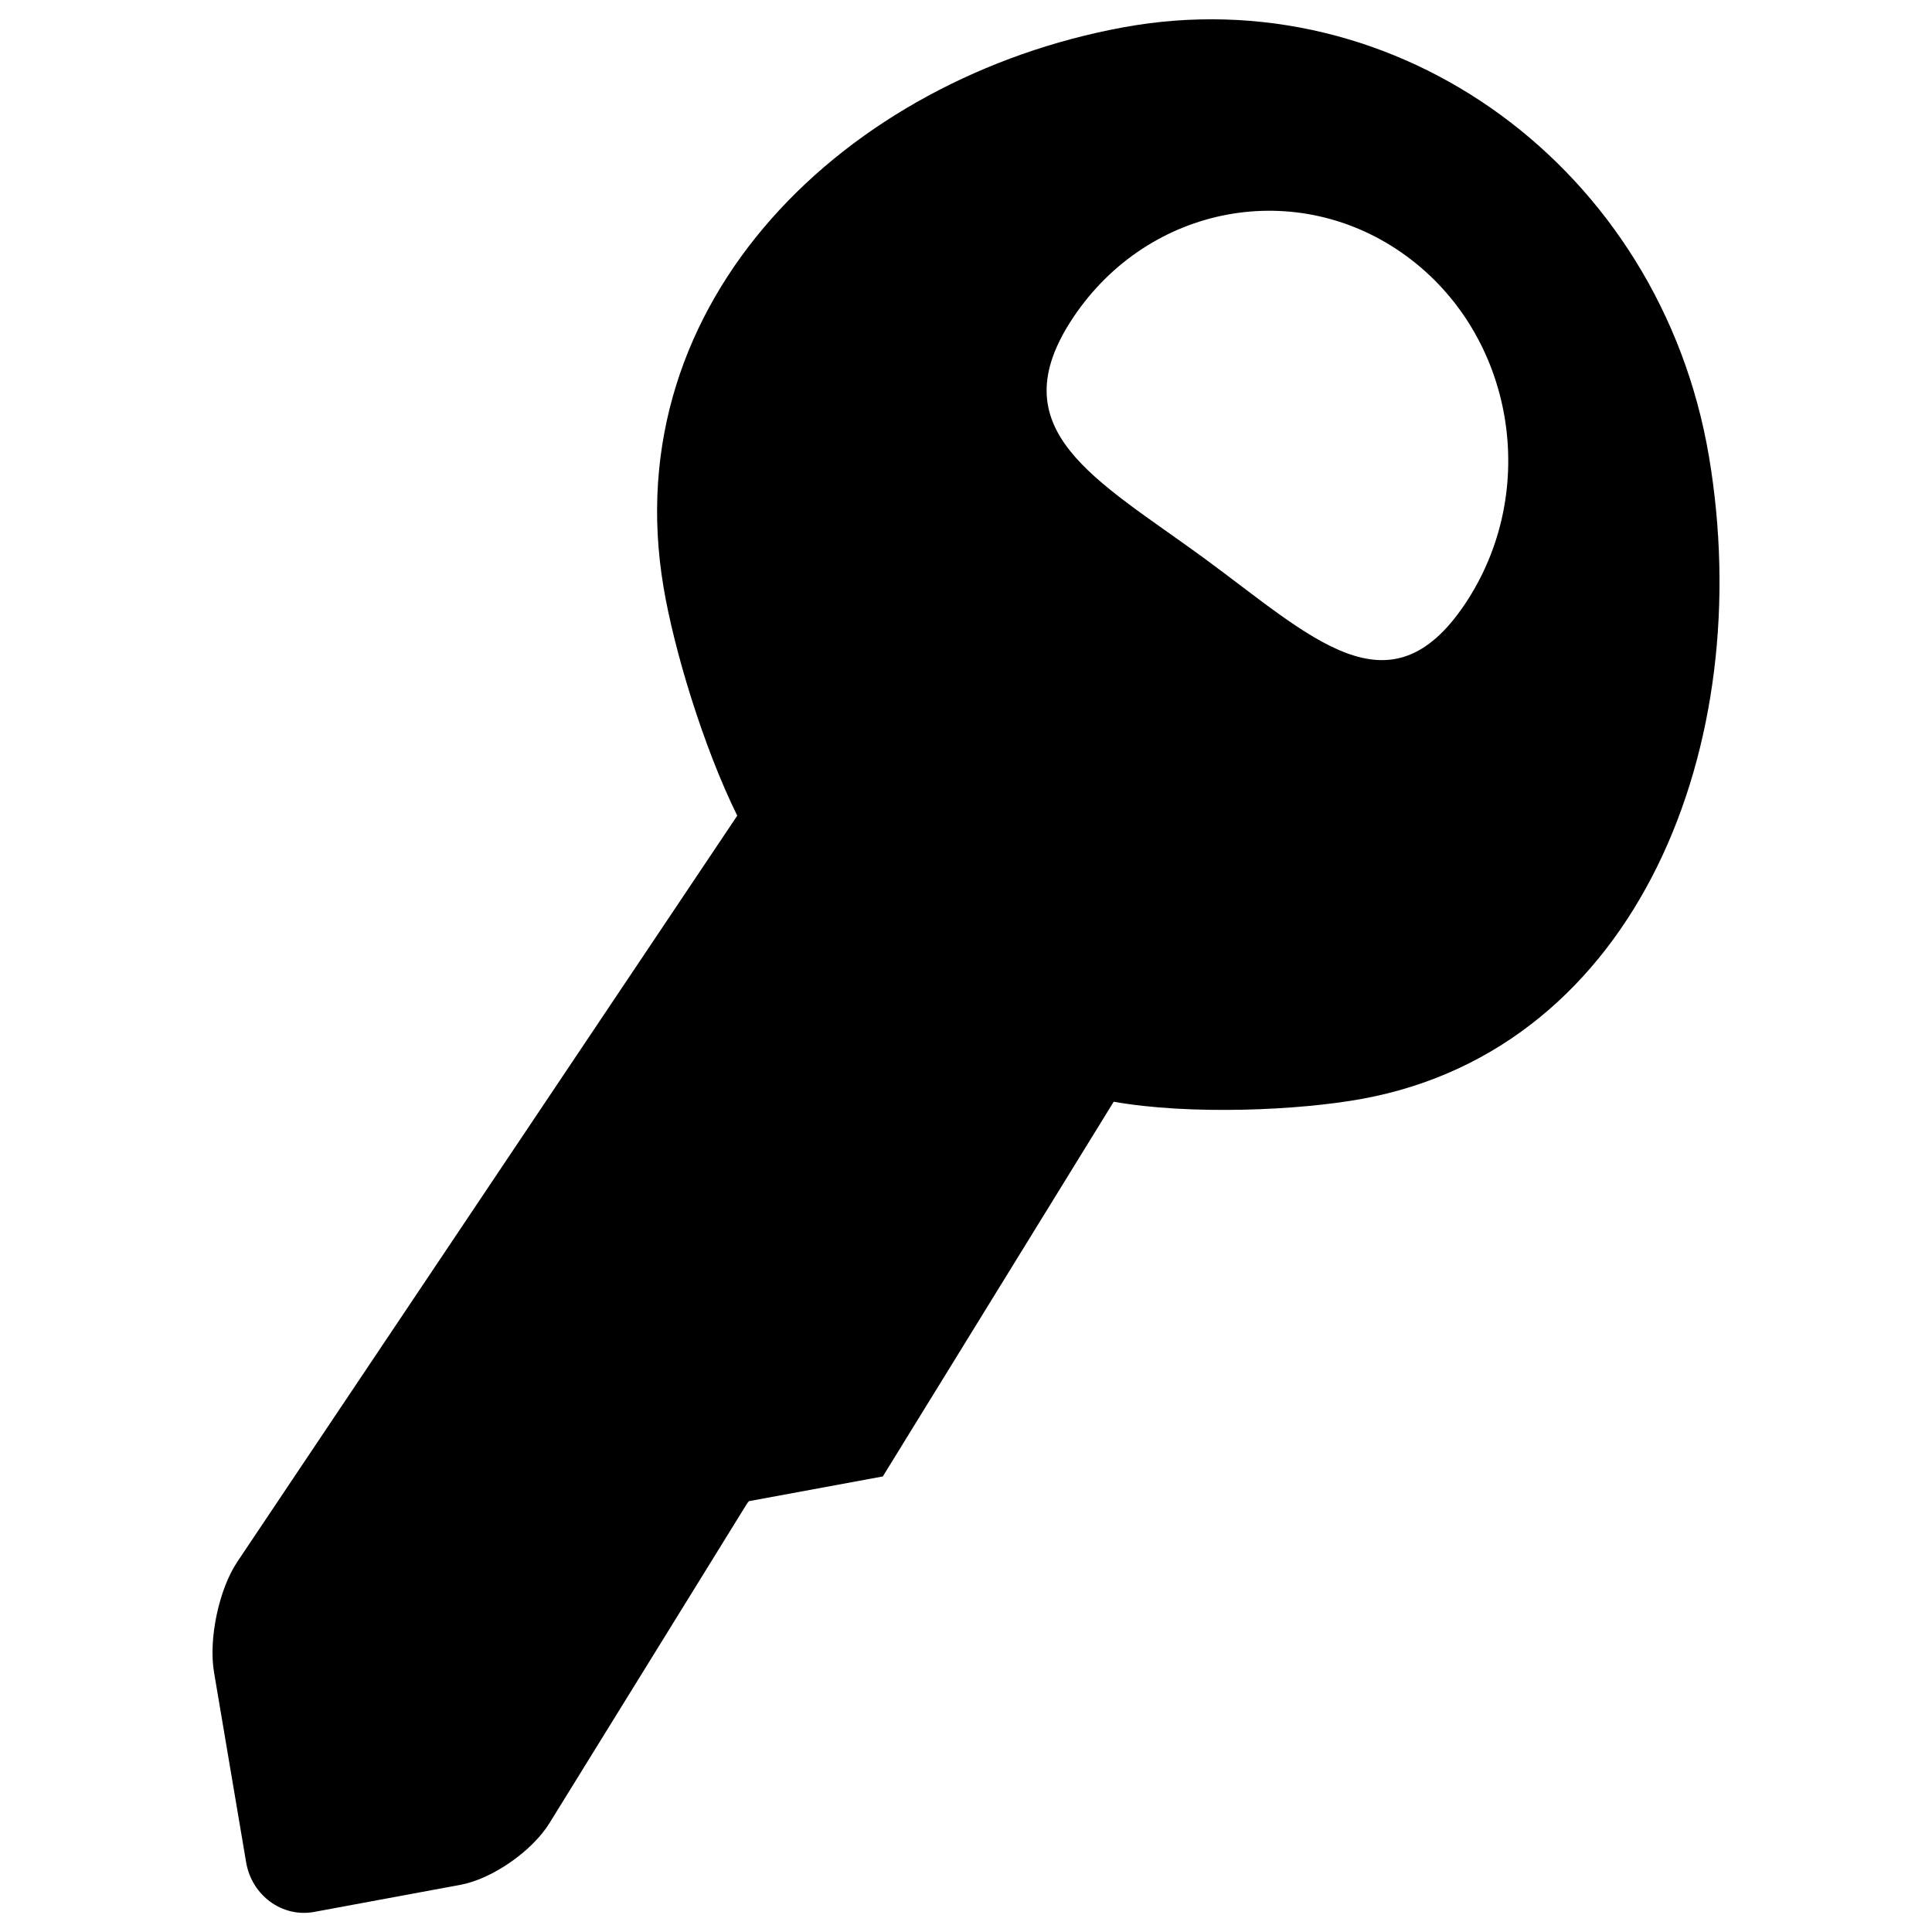
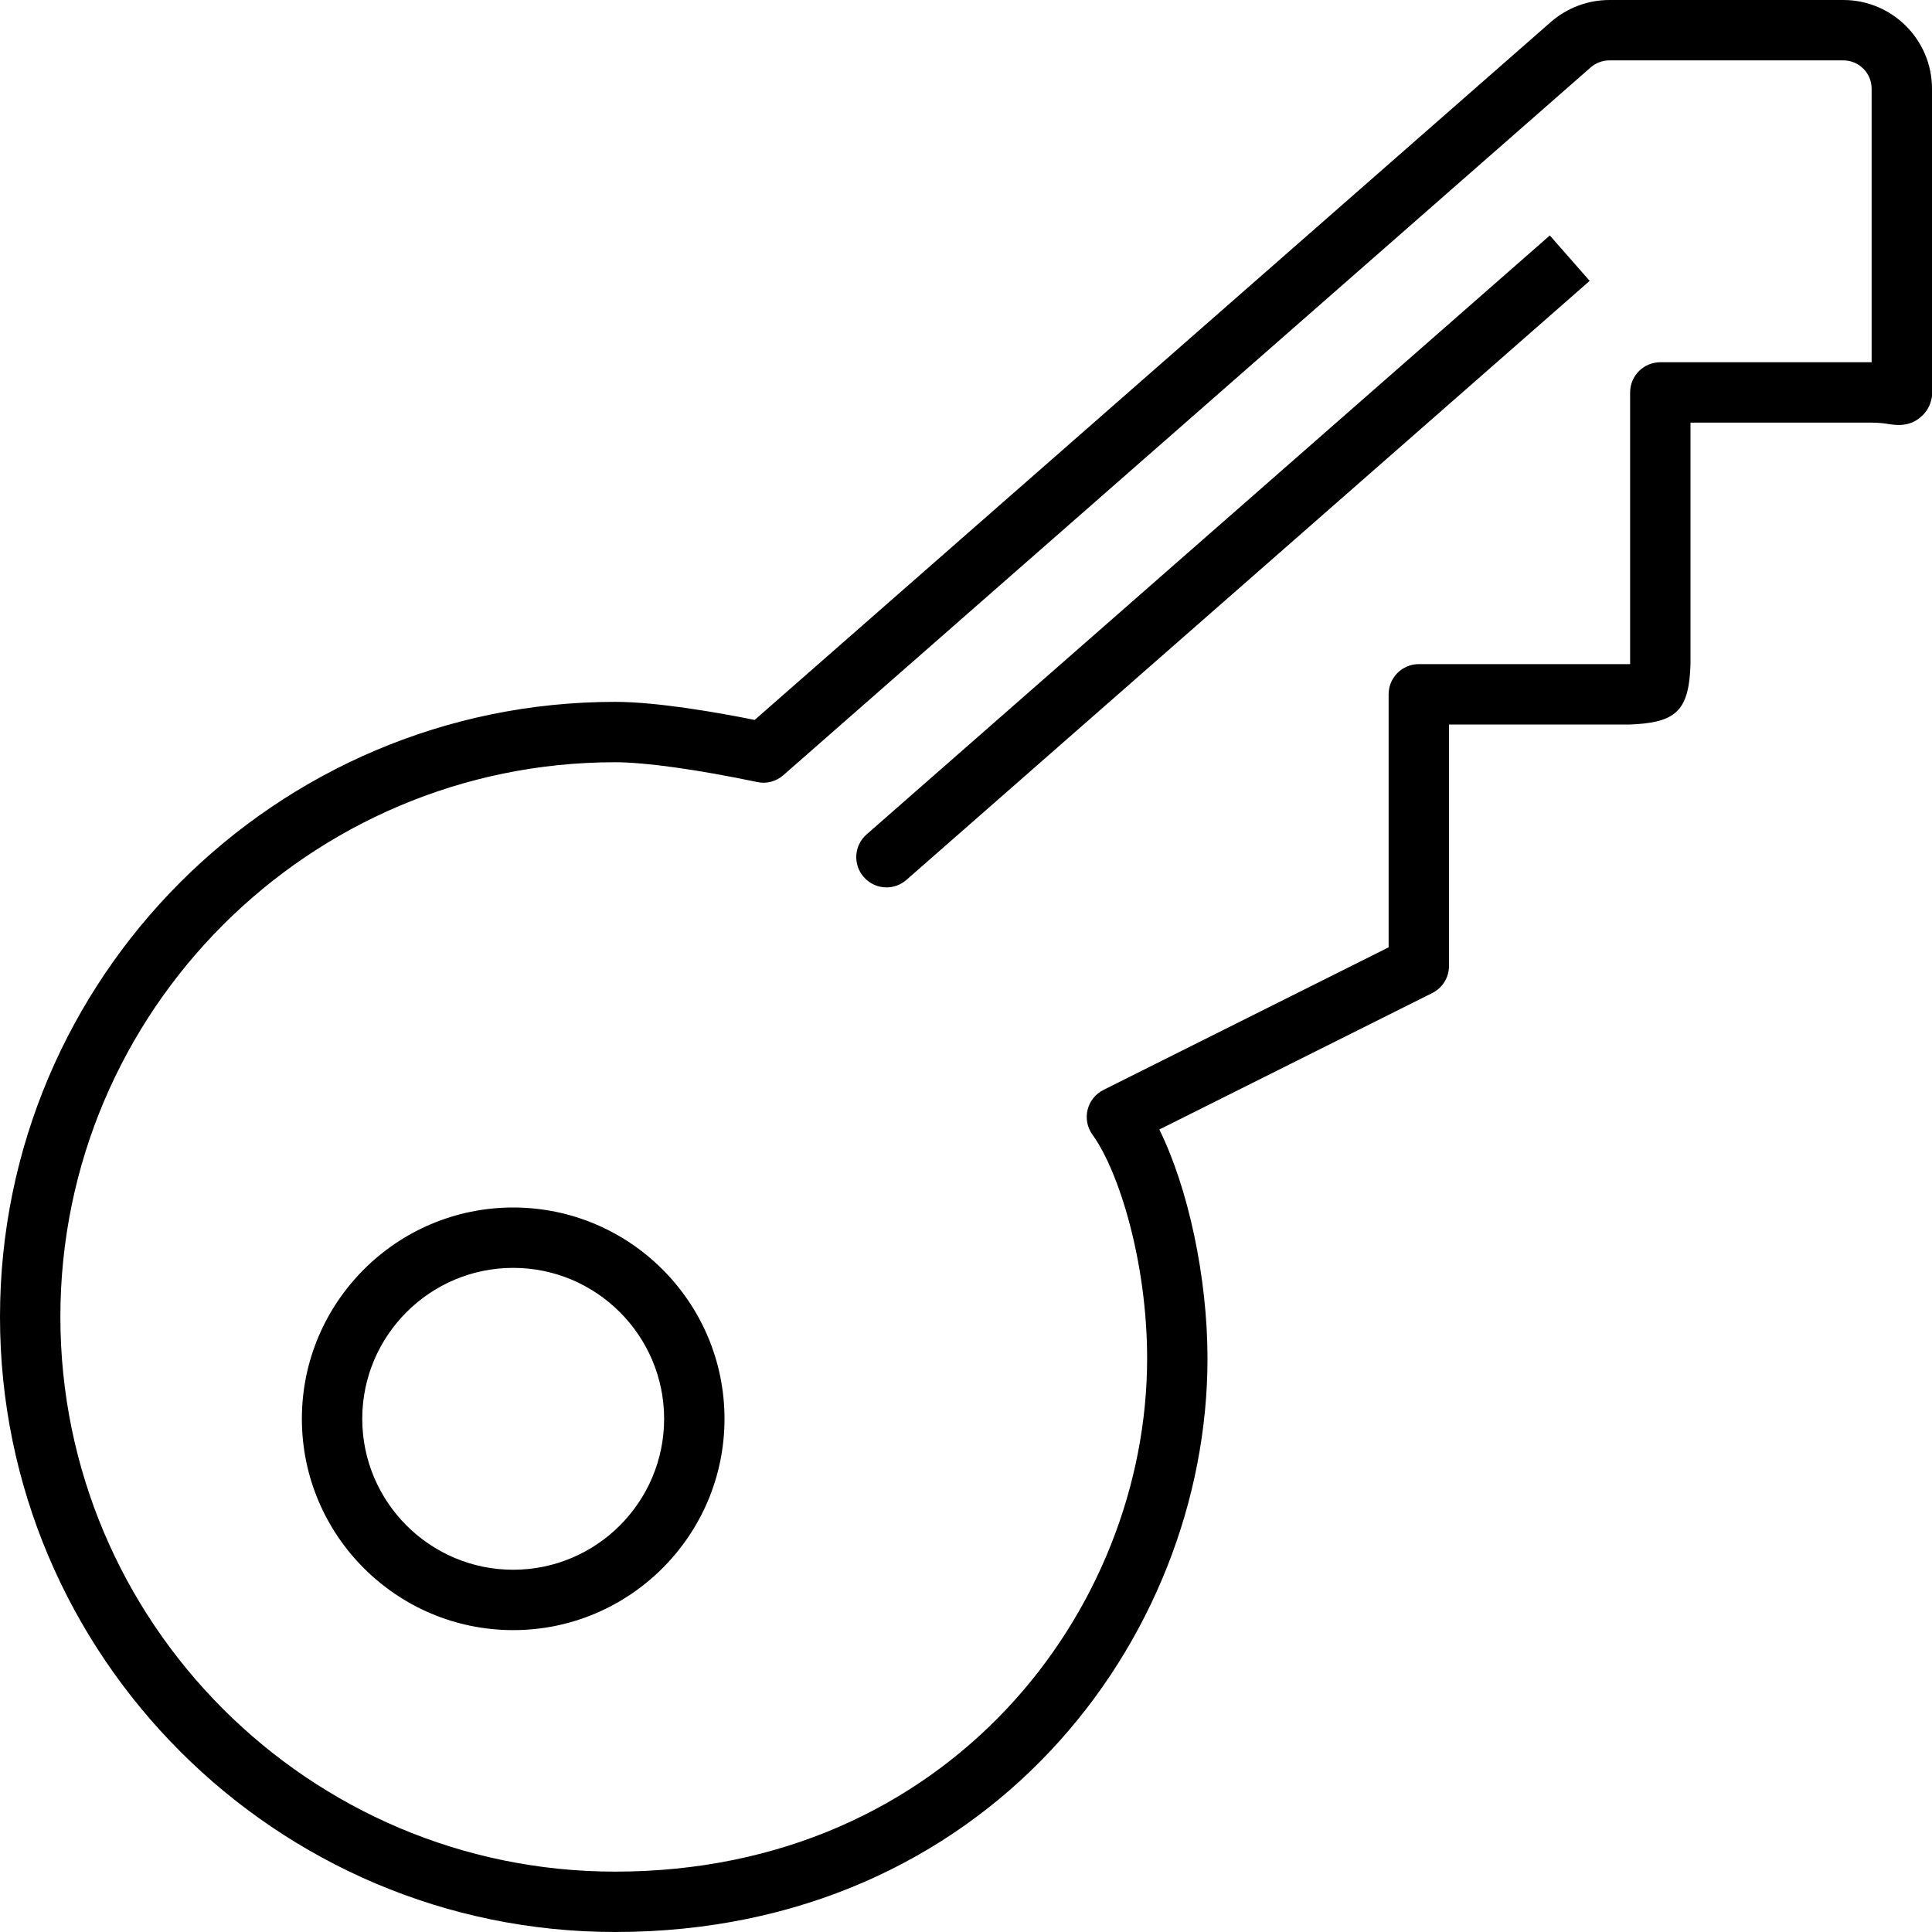
- <svg xmlns="http://www.w3.org/2000/svg" version="1.1" width="20" height="20" viewBox="0 0 20 20">
-   <path d="M17.691 4.725c-0.503-2.977-3.22-4.967-6.069-4.441s-5.256 2.816-4.753 5.795c0.107 0.641 0.408 1.644 0.763 2.365l-5.175 7.723c-0.191 0.285-0.299 0.799-0.242 1.141l0.333 1.971c0.058 0.342 0.372 0.572 0.7 0.514l1.516-0.281c0.328-0.059 0.744-0.348 0.924-0.639l2.047-3.311 0.018-0.022 1.386-0.256 2.39-3.879c0.785 0.139 1.912 0.092 2.578-0.031 2.848-0.526 4.087-3.67 3.584-6.649zM15.166 6.252c-0.784 1.17-1.584 0.346-2.703-0.475-1.119-0.818-2.135-1.322-1.352-2.492s2.326-1.455 3.447-0.635c1.12 0.819 1.391 2.432 0.608 3.602z" />
+ <svg xmlns="http://www.w3.org/2000/svg" version="1.1" width="32" height="32" viewBox="0 0 32 32">
+   <path d="M14.683 14.698c0.117 0 0.235-0.041 0.33-0.124l11.317-9.922-0.66-0.752-11.317 9.921c-0.208 0.182-0.229 0.498-0.046 0.706 0.099 0.113 0.237 0.171 0.376 0.171zM10.188 32c6.142 0 9.812-4.83 9.812-9.5 0-1.346-0.322-2.829-0.798-3.792l4.522-2.261c0.169-0.085 0.276-0.258 0.276-0.447v-4h3c0.011 0 0.102-0.006 0.113-0.006 0.666-0.045 0.865-0.257 0.887-0.994v-4h3c0.129 0 0.218 0.014 0.278 0.023 0.121 0.019 0.347 0.054 0.543-0.122 0.202-0.18 0.193-0.408 0.185-0.609-0.002-0.072-0.006-0.167-0.006-0.292v-4.531c0-0.81-0.659-1.469-1.469-1.469h-3.875c-0.354 0-0.698 0.129-0.969 0.364l-13.187 11.56c-0.649-0.13-1.63-0.299-2.313-0.299-5.617 0-10.187 4.57-10.187 10.187s4.57 10.188 10.188 10.188zM10.188 12.625c0.501 0 1.359 0.12 2.354 0.328 0.155 0.034 0.314-0.010 0.432-0.113l13.371-11.722c0.087-0.076 0.198-0.118 0.311-0.118h3.875c0.259 0 0.469 0.21 0.469 0.469v4.531h-3.5c-0.276 0-0.5 0.224-0.5 0.5v4.5h-3.5c-0.276 0-0.5 0.224-0.5 0.5v4.191l-4.724 2.362c-0.131 0.065-0.227 0.186-0.262 0.328s-0.006 0.293 0.080 0.412c0.44 0.607 0.906 2.114 0.906 3.707 0 4.178-3.296 8.5-8.812 8.5-5.066 0-9.188-4.122-9.188-9.188s4.122-9.187 9.188-9.187zM8.5 27c1.93 0 3.5-1.57 3.5-3.5s-1.57-3.5-3.5-3.5-3.5 1.57-3.5 3.5 1.57 3.5 3.5 3.5zM8.5 21c1.378 0 2.5 1.122 2.5 2.5s-1.122 2.5-2.5 2.5-2.5-1.122-2.5-2.5 1.122-2.5 2.5-2.5z" />
</svg>
